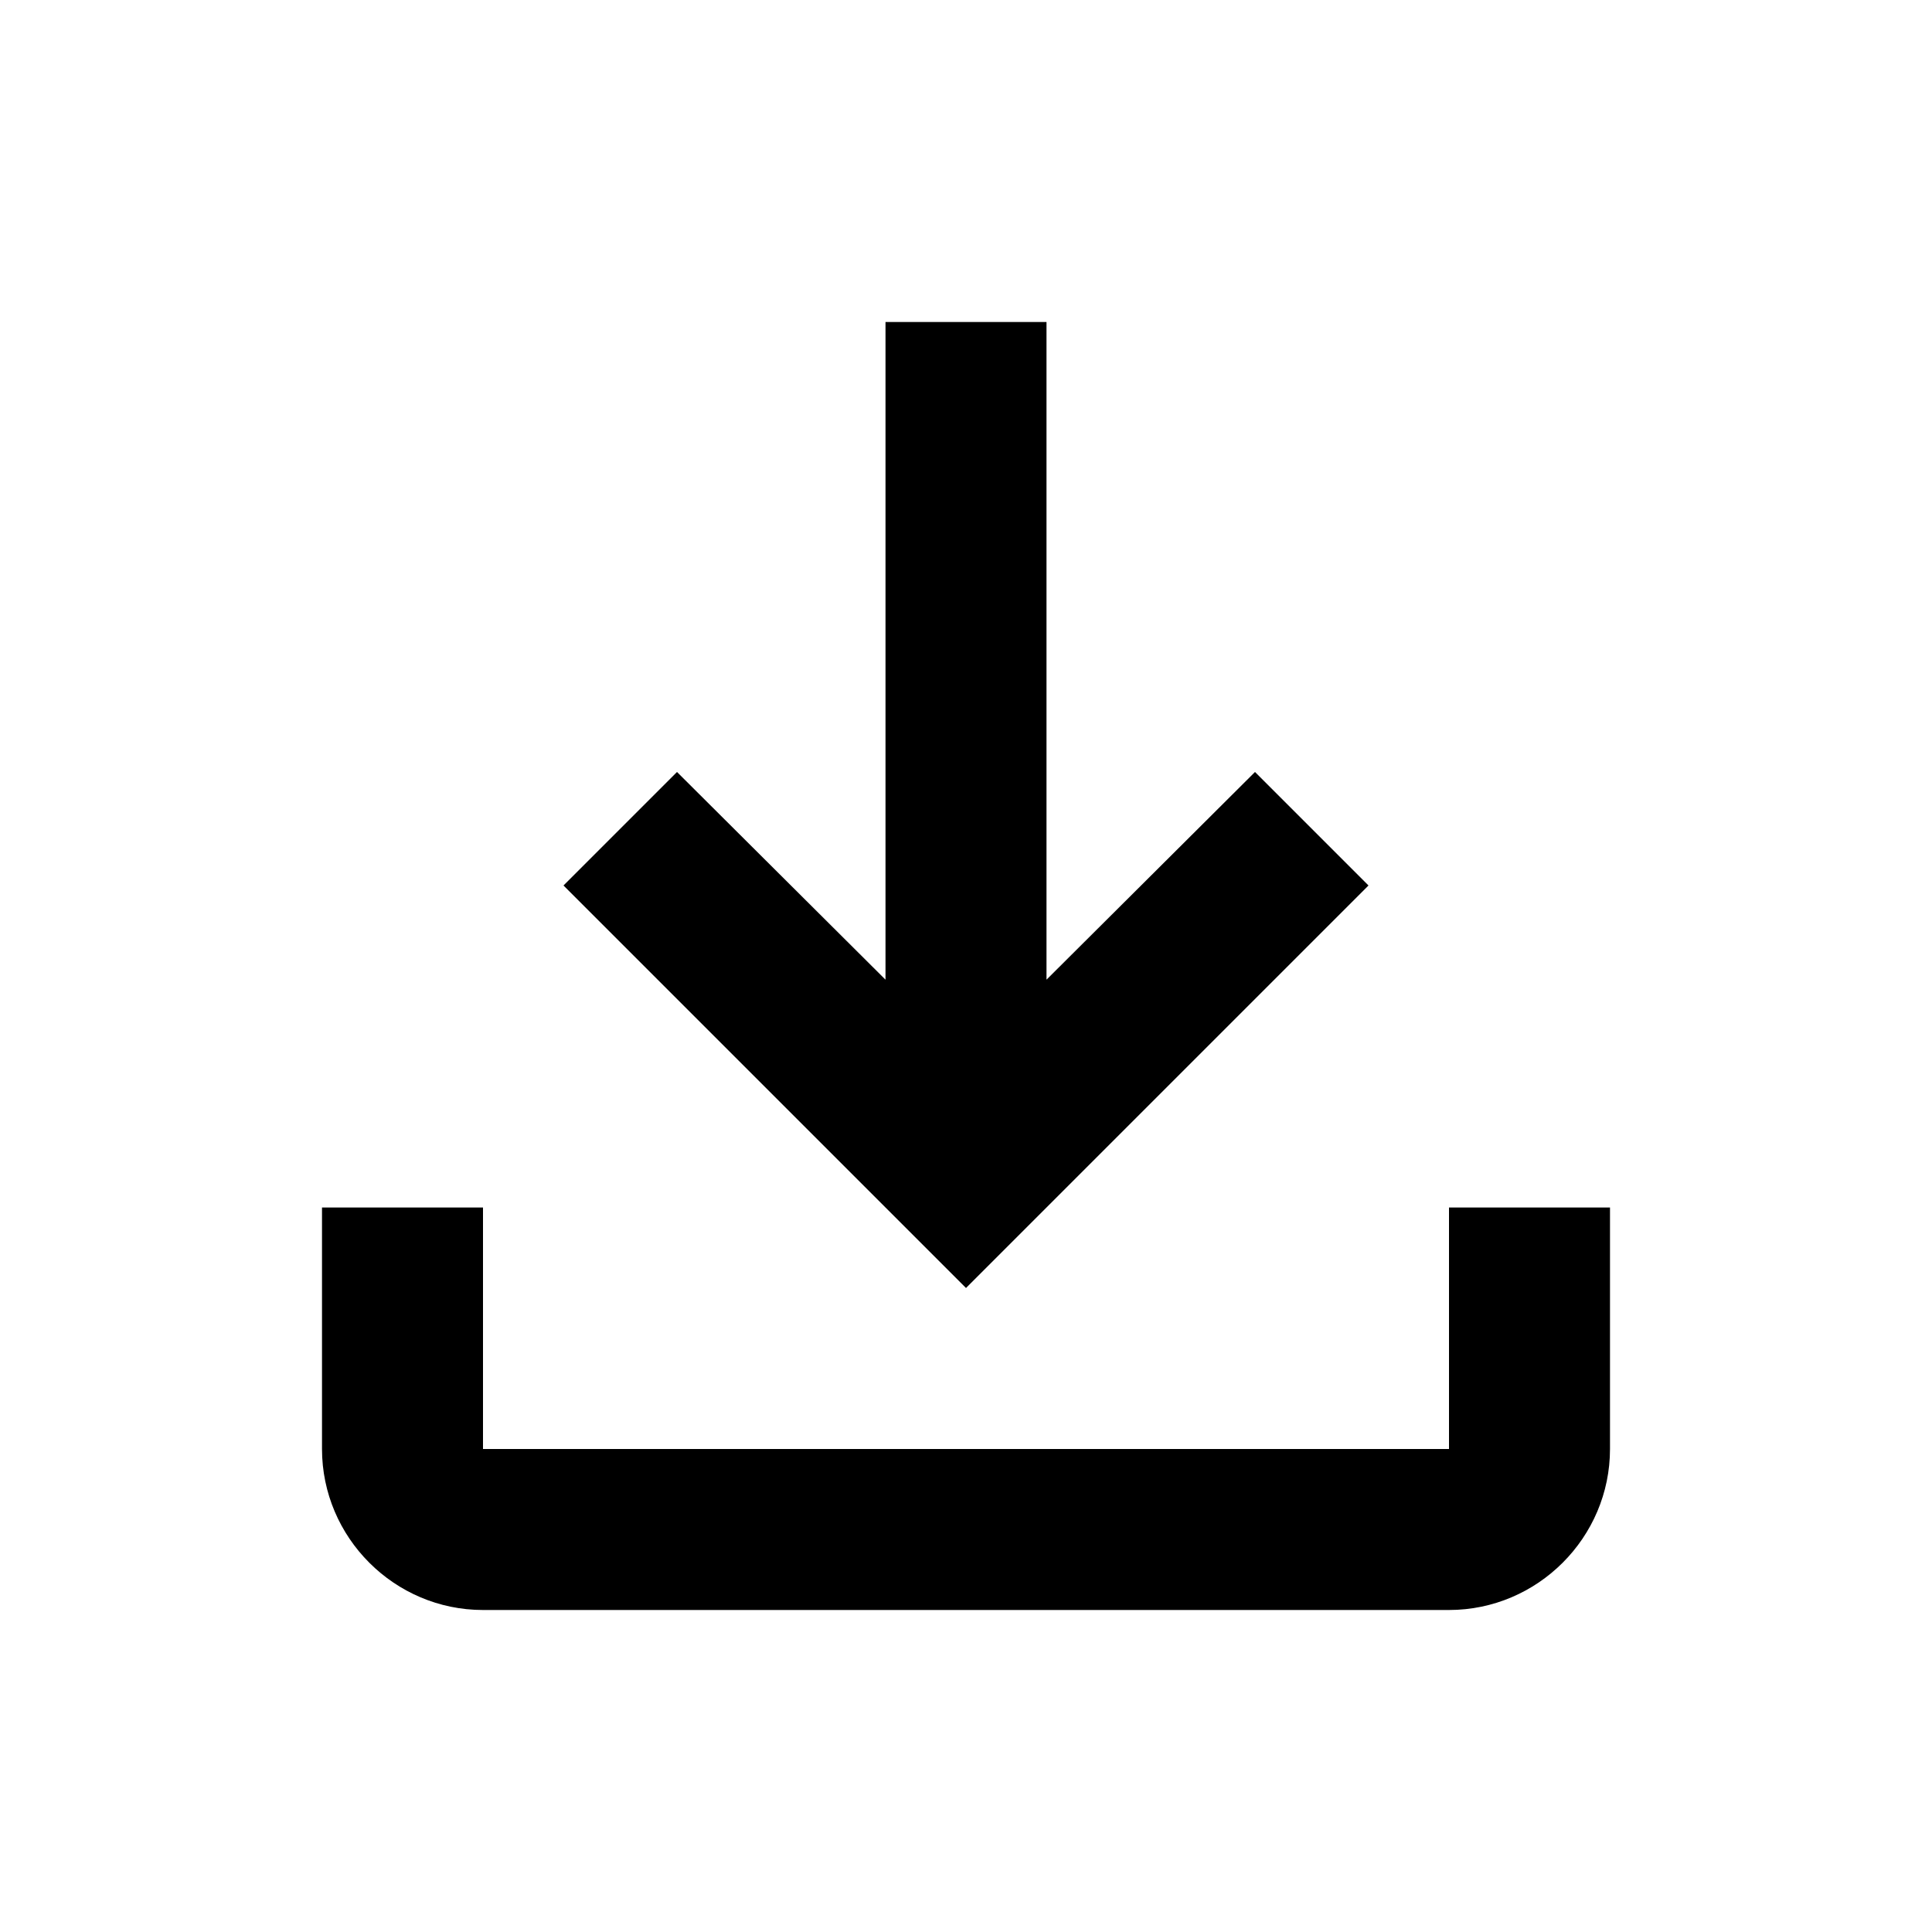
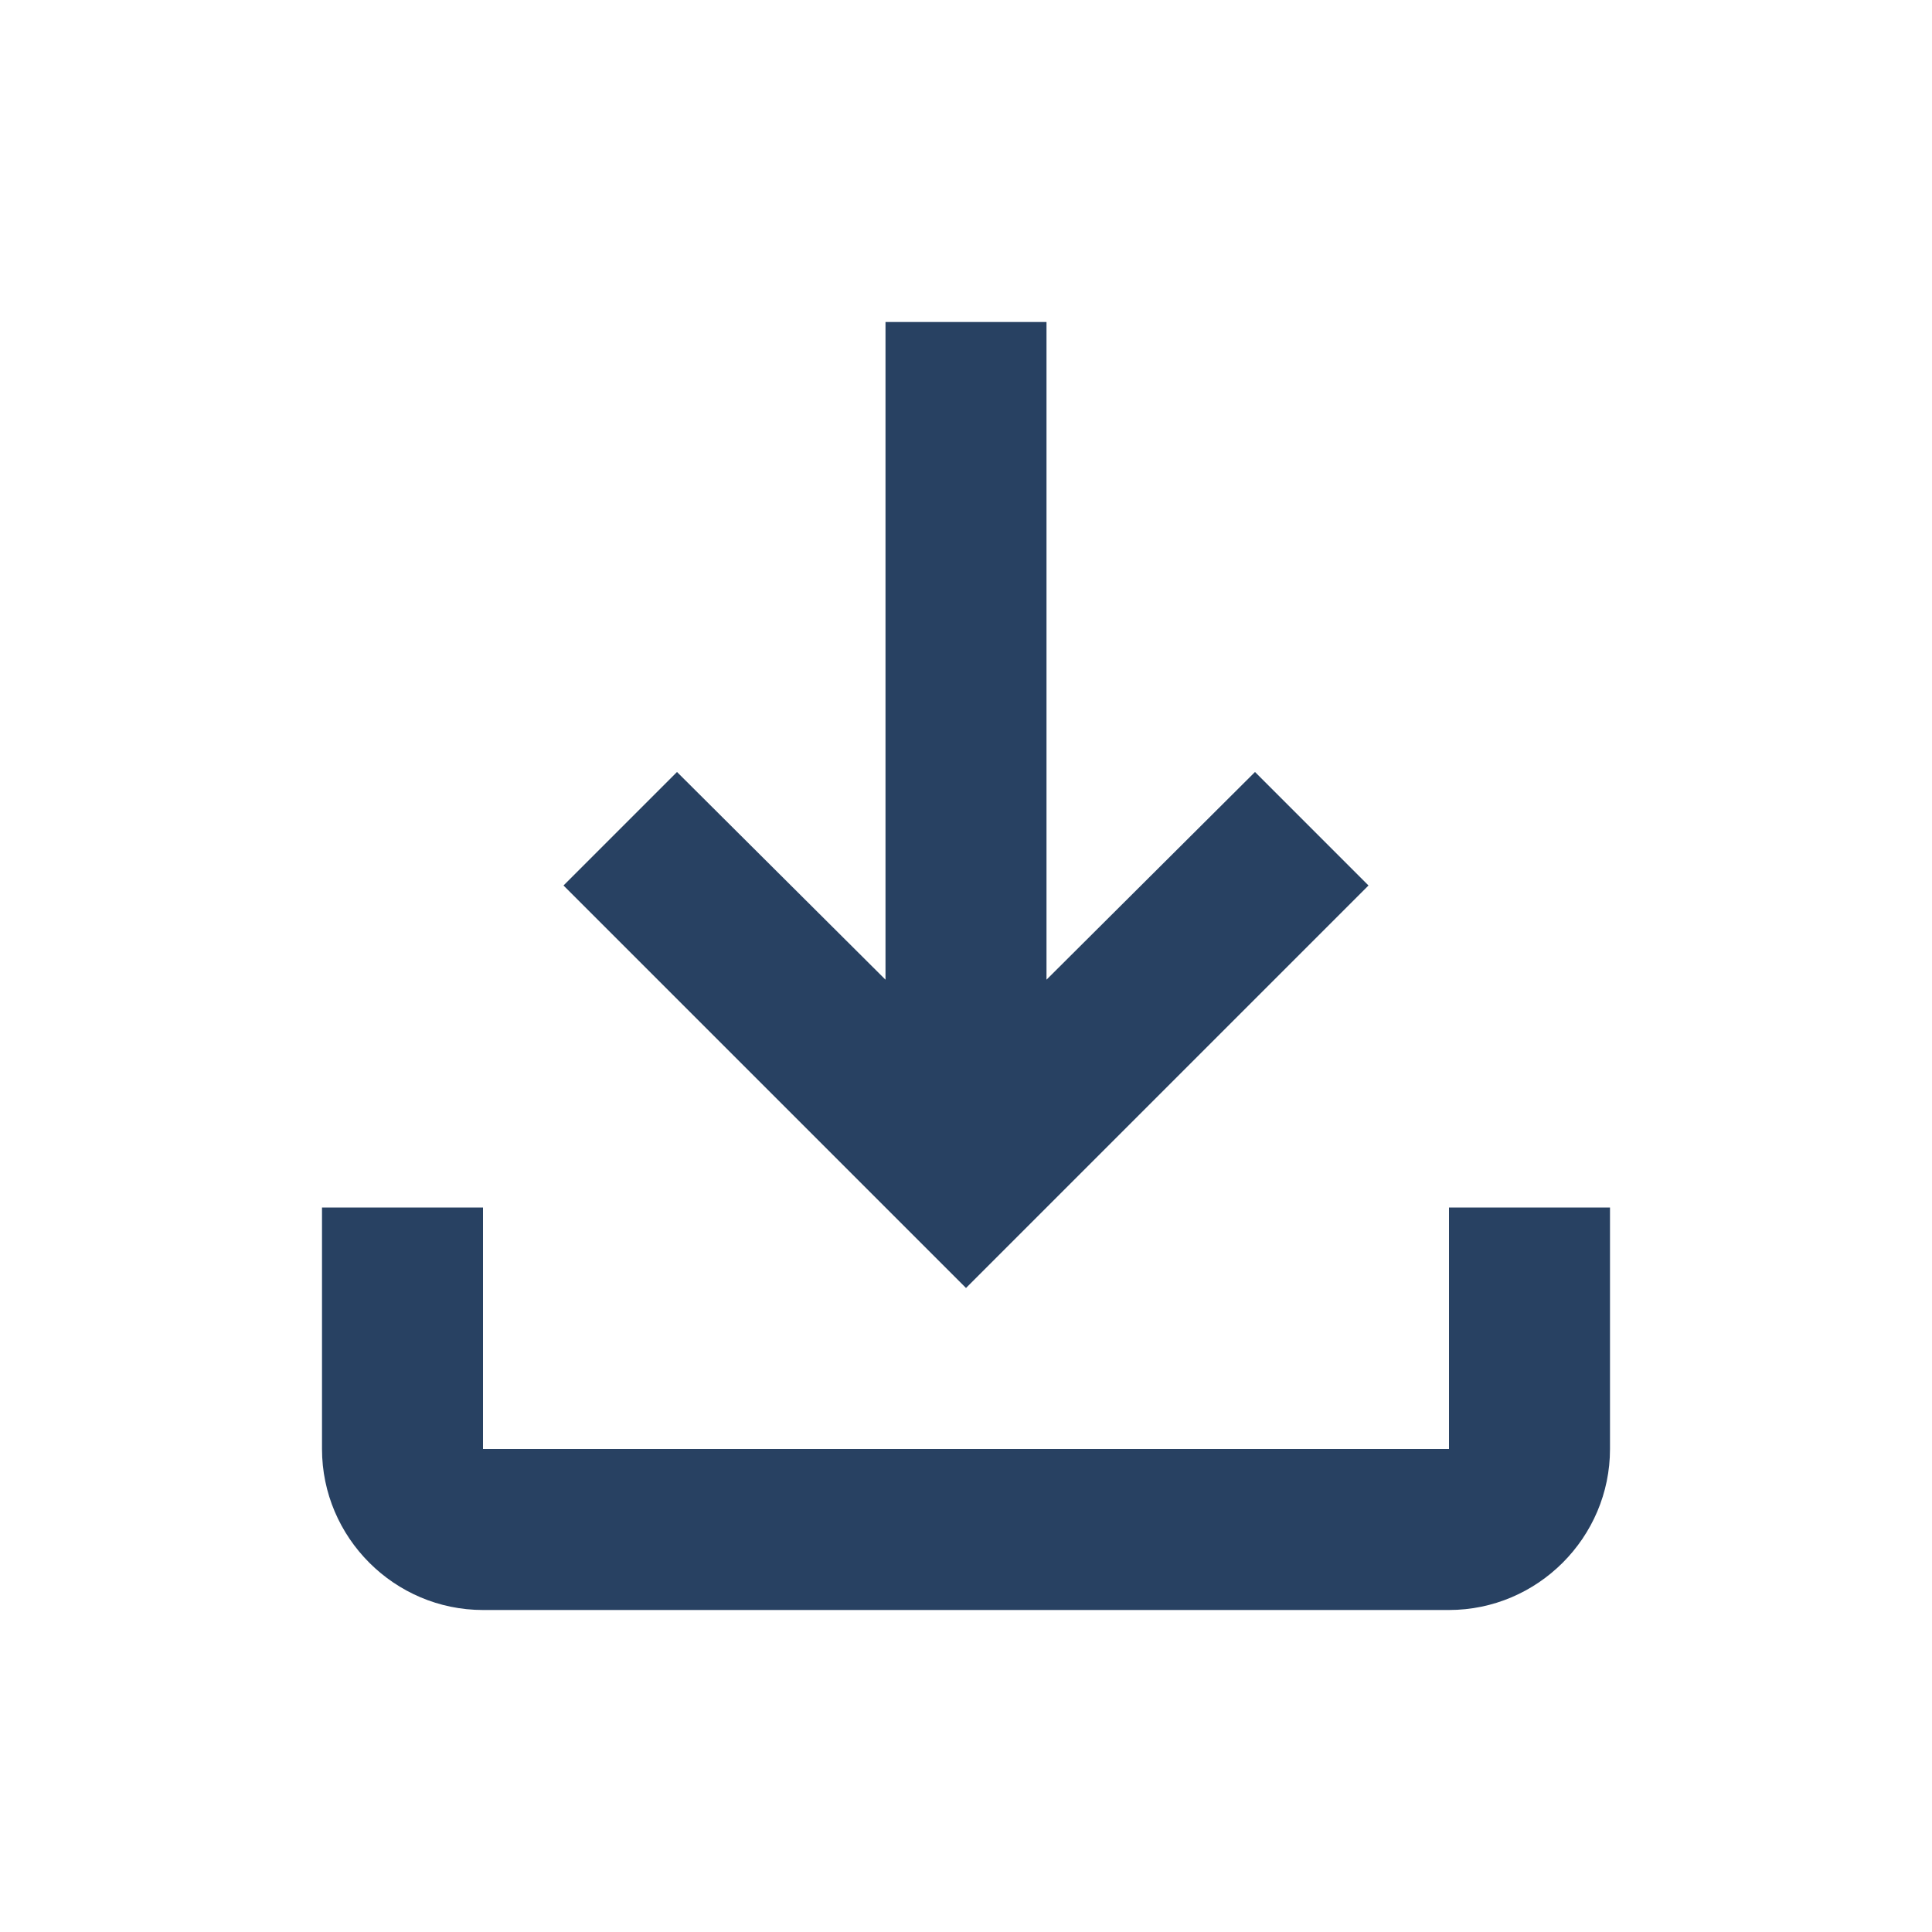
- <svg xmlns="http://www.w3.org/2000/svg" enable-background="new 0 0 24 24" height="24px" viewBox="0 0 24 24" width="24px" fill="#000000">
+ <svg xmlns="http://www.w3.org/2000/svg" enable-background="new 0 0 24 24" height="24px" viewBox="0 0 24 24" width="24px" fill="#284162">
  <g>
    <rect fill="none" height="24" width="24" />
  </g>
  <g>
    <path d="M18,15v3H6v-3H4v3c0,1.1,0.9,2,2,2h12c1.1,0,2-0.9,2-2v-3H18z M17,11l-1.41-1.41L13,12.17V4h-2v8.17L8.41,9.59L7,11l5,5 L17,11z" />
  </g>
</svg>
